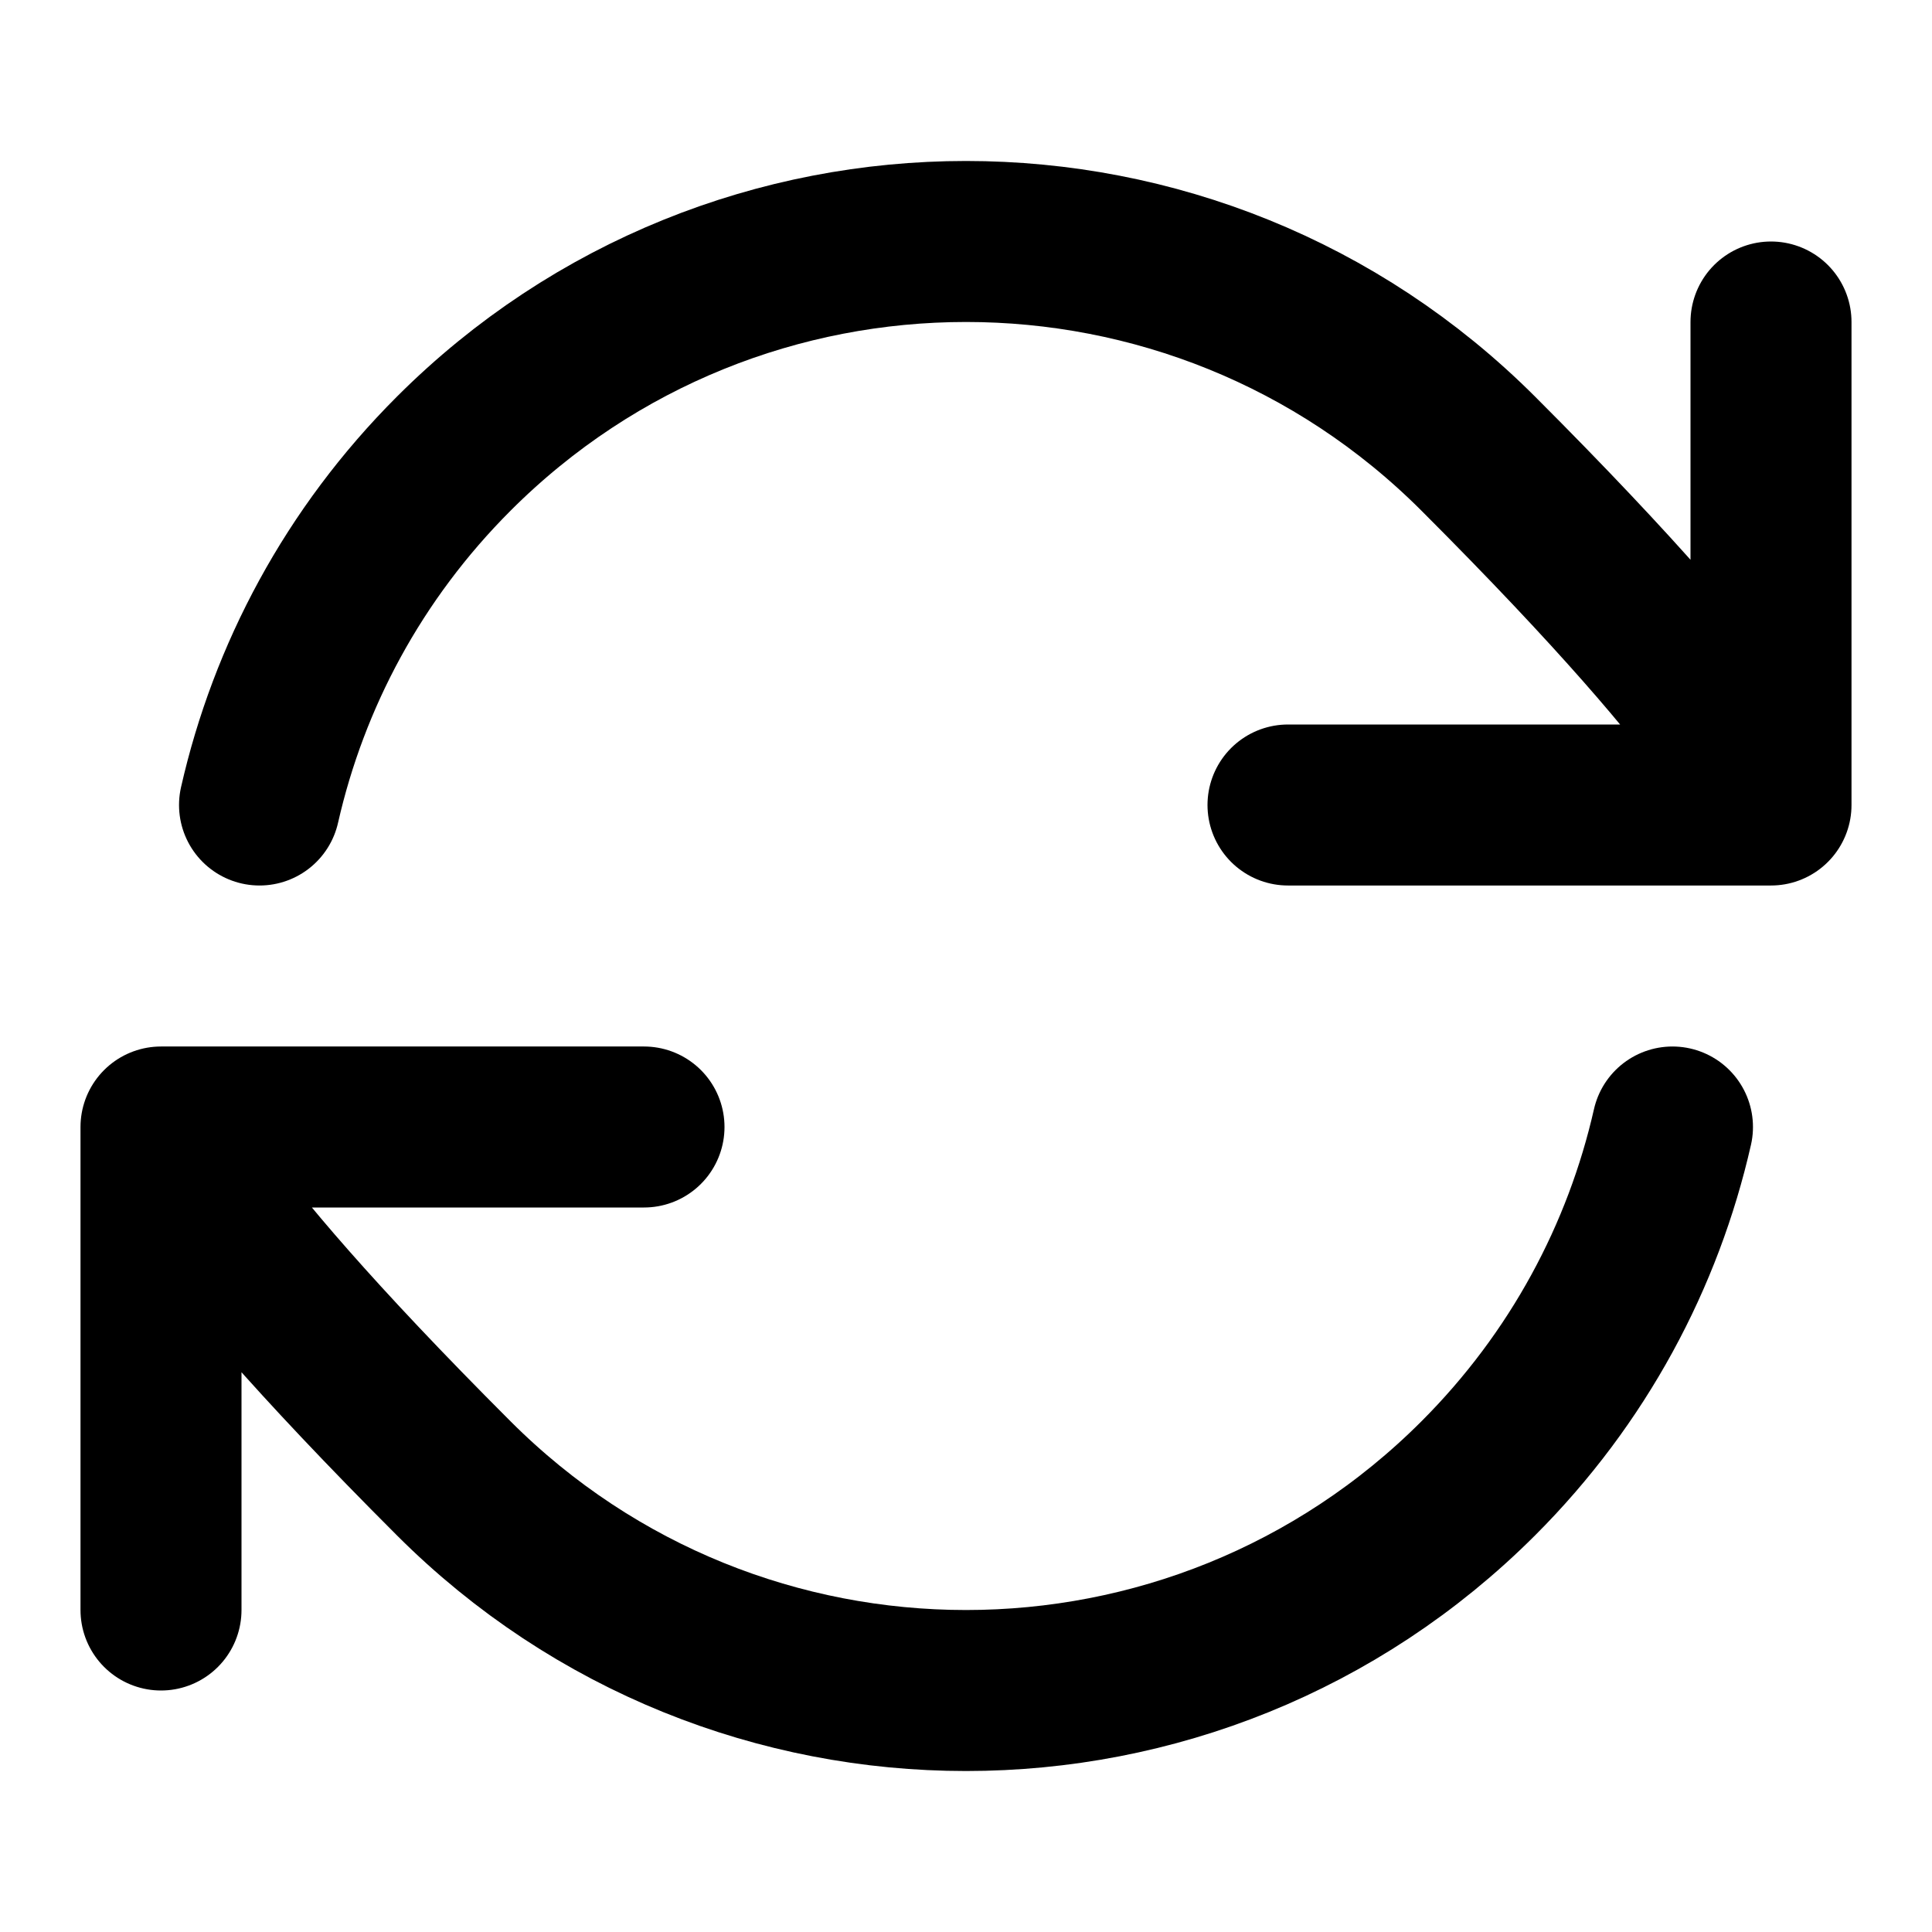
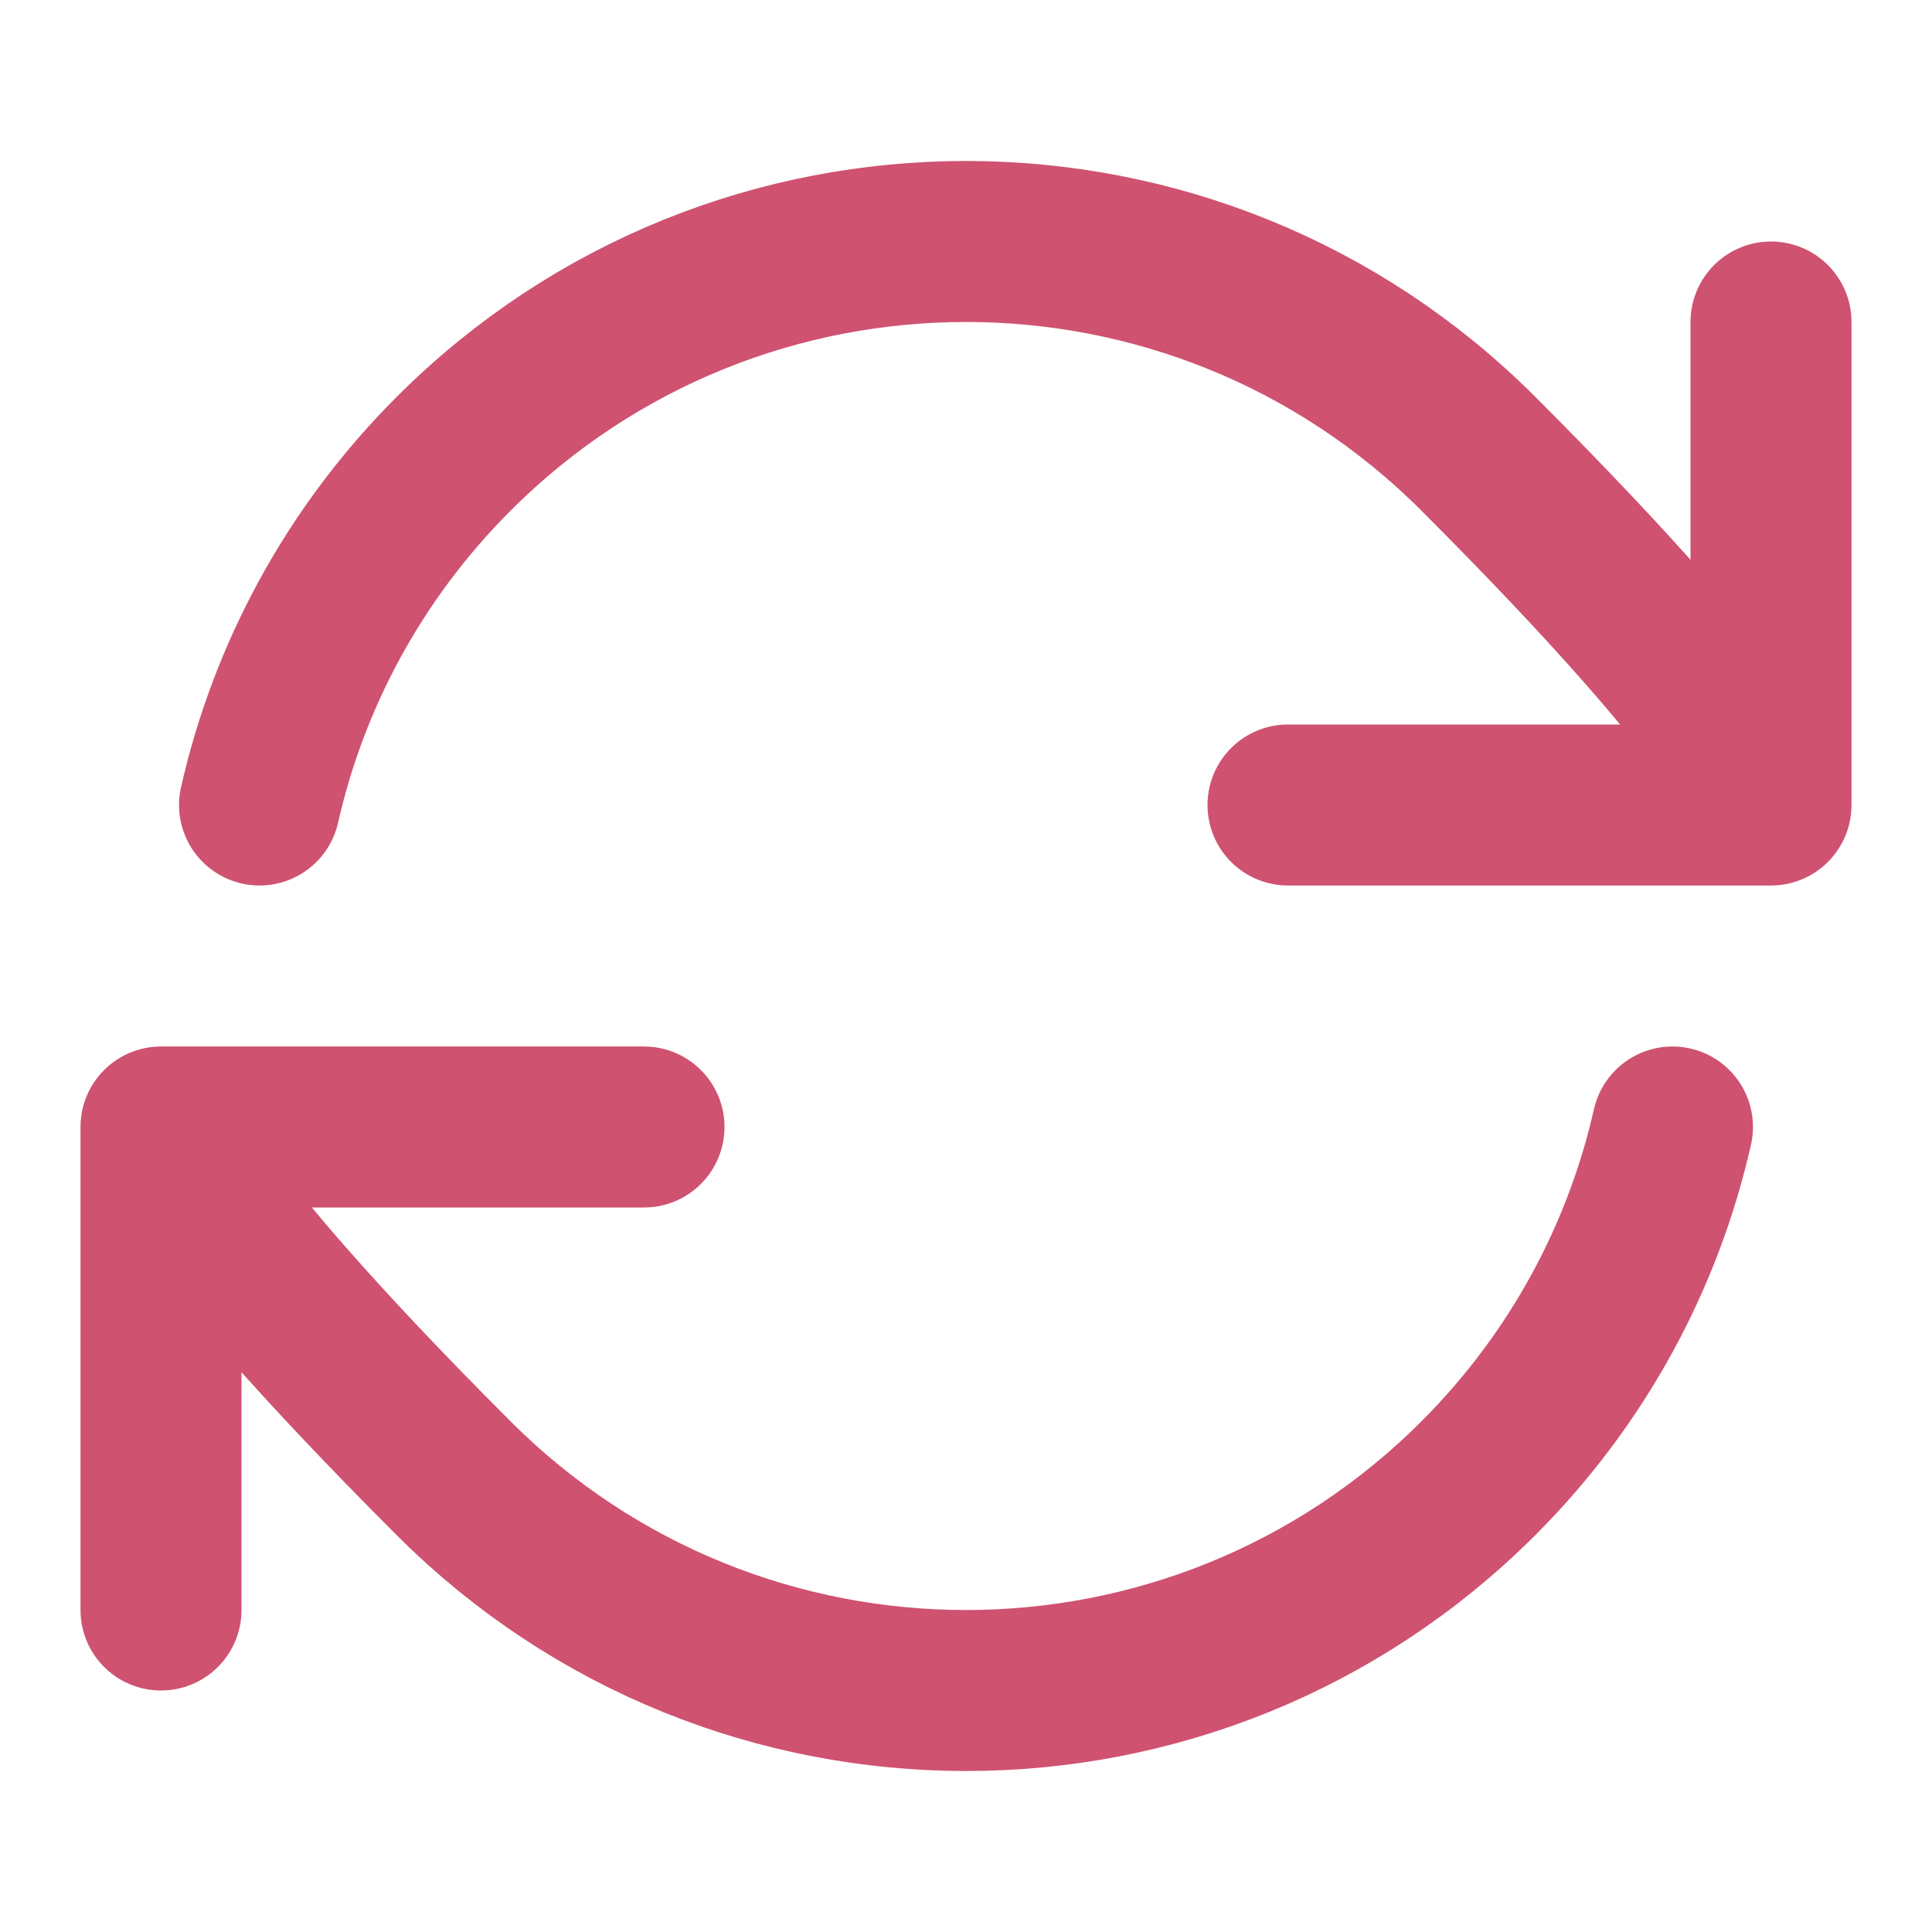
- <svg xmlns="http://www.w3.org/2000/svg" width="100%" height="100%" viewBox="0 0 24 24" fill="none">
-   <path d="M2 14C2 14 2.121 14.849 5.636 18.364C9.151 21.879 14.849 21.879 18.364 18.364C19.609 17.119 20.413 15.599 20.776 14M2 14V20M2 14H8M22 10C22 10 21.879 9.151 18.364 5.636C14.849 2.121 9.151 2.121 5.636 5.636C4.391 6.881 3.587 8.401 3.224 10M22 10V4M22 10H16" stroke="currentColor" stroke-width="2" stroke-linecap="round" stroke-linejoin="round" />
+ <svg xmlns="http://www.w3.org/2000/svg" width="100%" height="100%" viewBox="0 0 24 24" fill="none" version="1.1" id="svg15708">
+   <defs id="defs15712" />
+   <path d="M2 14C2 14 2.121 14.849 5.636 18.364C9.151 21.879 14.849 21.879 18.364 18.364C19.609 17.119 20.413 15.599 20.776 14M2 14V20M2 14H8M22 10C22 10 21.879 9.151 18.364 5.636C14.849 2.121 9.151 2.121 5.636 5.636C4.391 6.881 3.587 8.401 3.224 10M22 10V4M22 10H16" stroke="currentColor" stroke-width="2" stroke-linecap="round" stroke-linejoin="round" id="path15706" style="stroke:#cf5270;stroke-opacity:1" />
</svg>
